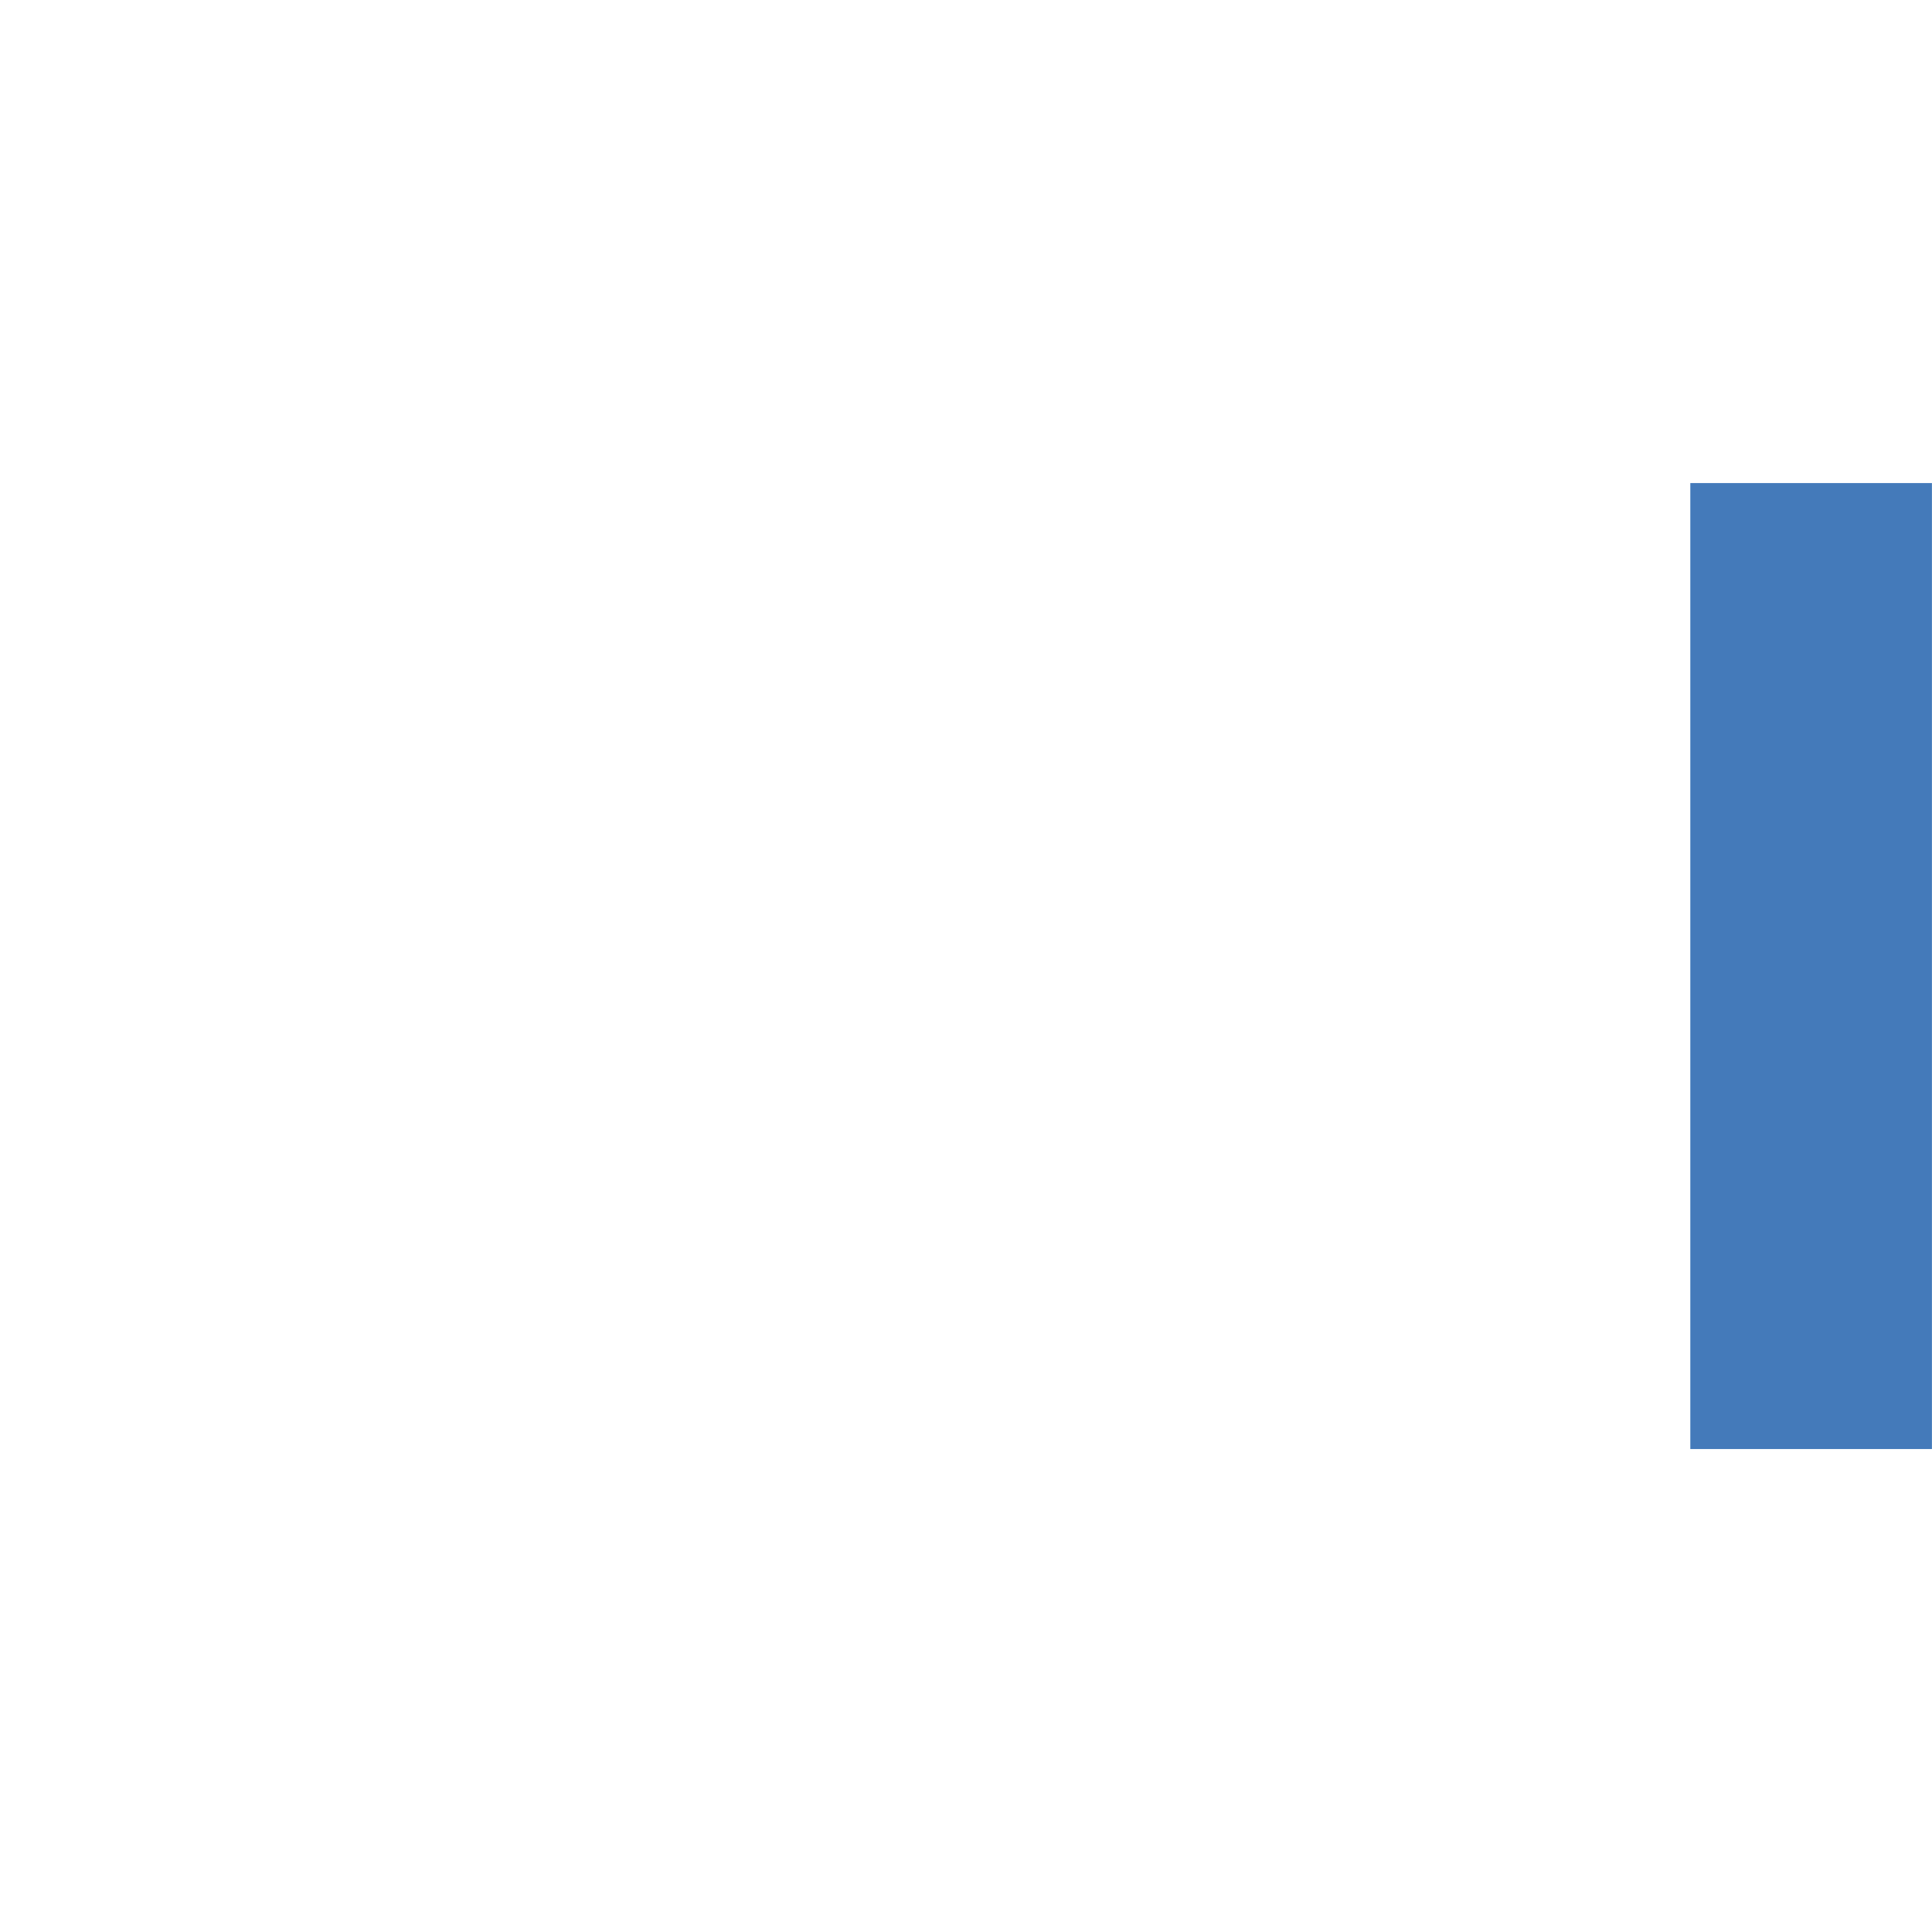
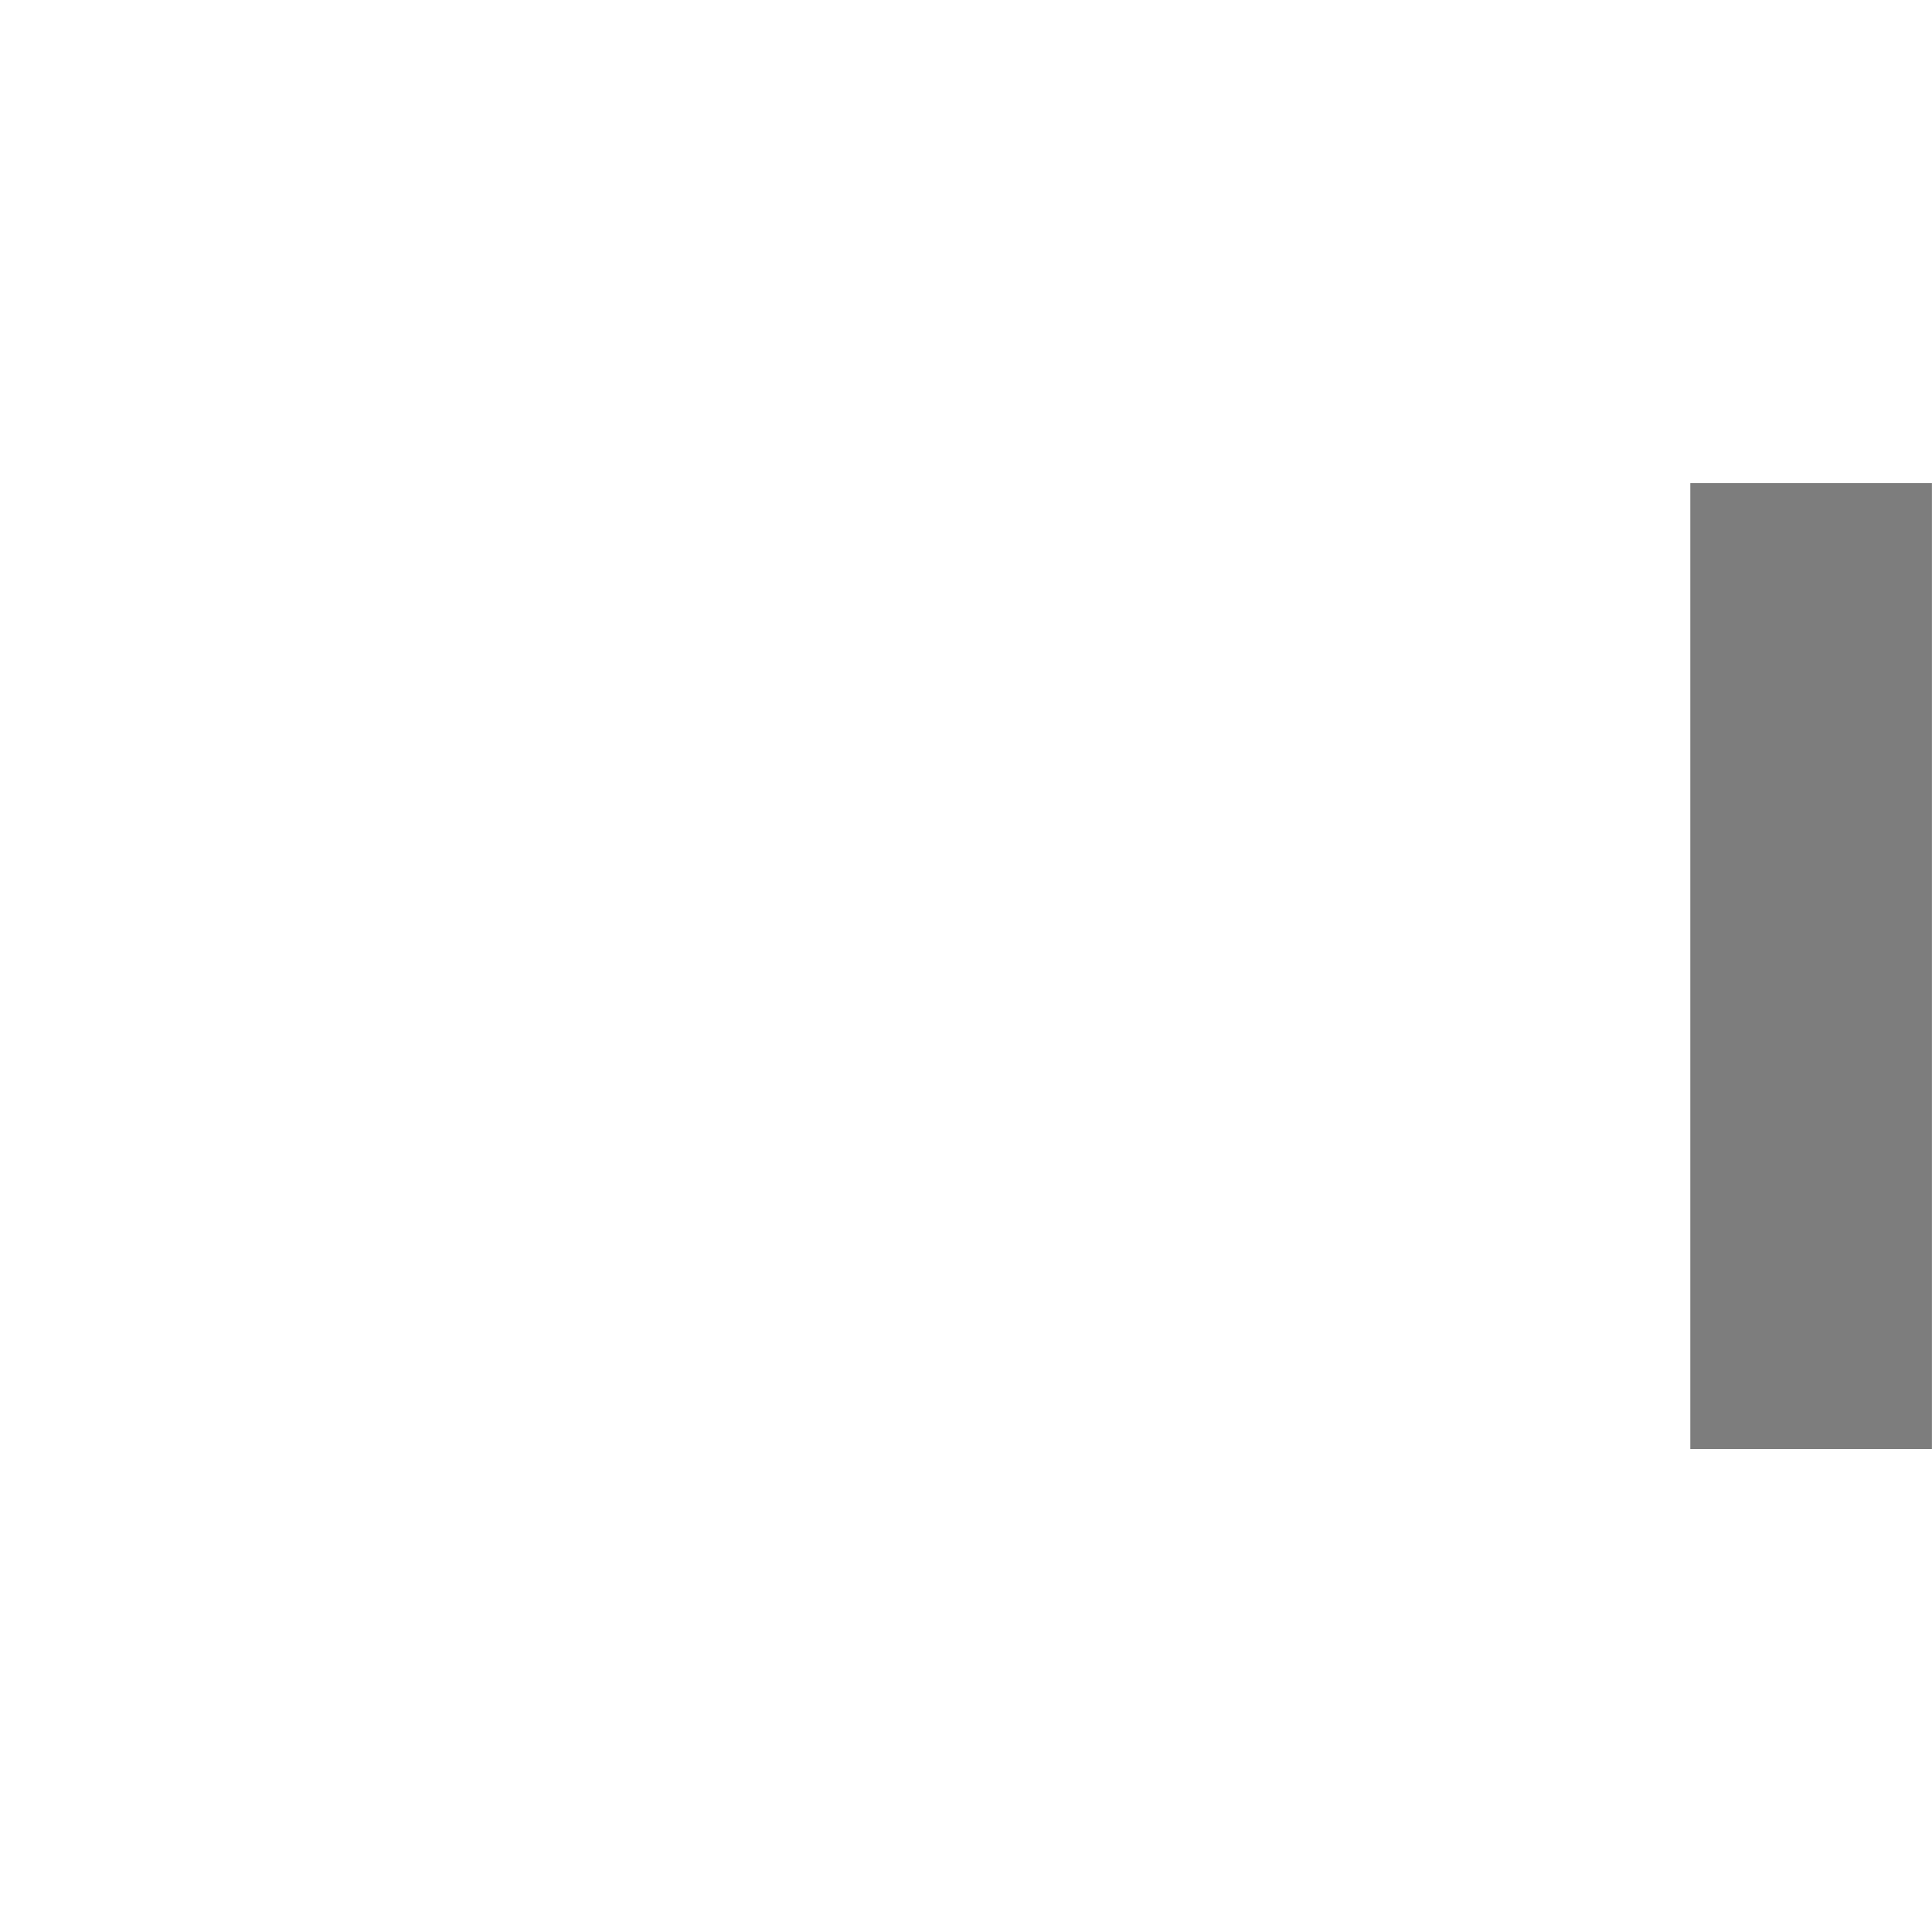
<svg xmlns="http://www.w3.org/2000/svg" xmlns:ns2="http://www.openswatchbook.org/uri/2009/osb" xmlns:xlink="http://www.w3.org/1999/xlink" width="16" height="16" id="svg7355" version="1.1">
  <defs id="defs7357">
    <radialGradient xlink:href="#linearGradient36429" id="radialGradient7461" gradientUnits="userSpaceOnUse" gradientTransform="matrix(1.011539,0,0,0.5758211,-0.3926219,71.83807)" cx="47.429" cy="167.168" fx="47.429" fy="167.168" r="37" />
    <linearGradient id="linearGradient36429">
-       <stop id="stop36431" offset="0" style="stop-color:#ffffff;stop-opacity:1;" />
-       <stop id="stop36433" offset="1" style="stop-color:#ffffff;stop-opacity:0;" />
+       <stop id="stop36431" offset="0" style="stop-color:#FFFFFF;stop-opacity:1;" />
+       <stop id="stop36433" offset="1" style="stop-color:#FFFFFF;stop-opacity:0;" />
    </linearGradient>
    <radialGradient xlink:href="#linearGradient36471" id="radialGradient7463" gradientUnits="userSpaceOnUse" gradientTransform="matrix(1.189155,0,0,0.5551325,-9.281289,36.12653)" cx="49.067" cy="242.504" fx="49.067" fy="242.504" r="37.007" />
    <linearGradient id="linearGradient36471">
-       <stop id="stop36473" offset="0" style="stop-color:#ffffff;stop-opacity:1;" />
-       <stop id="stop36475" offset="1" style="stop-color:#ffffff;stop-opacity:0;" />
+       <stop id="stop36473" offset="0" style="stop-color:#FFFFFF;stop-opacity:1;" />
+       <stop id="stop36475" offset="1" style="stop-color:#FFFFFF;stop-opacity:0;" />
    </linearGradient>
    <radialGradient r="37.007" fy="242.504" fx="49.067" cy="242.504" cx="49.067" gradientTransform="matrix(1.189155,0,0,0.1525213,-9.281289,132.5277)" gradientUnits="userSpaceOnUse" id="radialGradient7488" xlink:href="#linearGradient36471" />
    <linearGradient gradientTransform="translate(-1.3822986e-5,-8.634899)" xlink:href="#selected_bg_color" id="linearGradient4149" x1="167.066" y1="-12.234" x2="167.066" y2="-11" gradientUnits="userSpaceOnUse" />
    <linearGradient id="selected_bg_color" ns2:paint="solid">
-       <stop style="stop-color:#5294e2;stop-opacity:1;" offset="0" id="stop4147" />
+       <stop style="stop-color:#989898;stop-opacity:1;" offset="0" id="stop4147" />
    </linearGradient>
  </defs>
  <g id="layer1" transform="matrix(1.621328,0,0,1.621328,-431.6347,-376.5527)">
    <g style="display:inline" id="g30864" transform="translate(255.223,70.11809)">
      <rect style="display:inline;opacity:1;fill:url(#linearGradient4149);fill-opacity:1;stroke:none" id="rect4147-3" width="4.934" height="1.234" x="164.599" y="-20.868" rx="0" transform="matrix(0,1,-1,0,0,0)" />
      <rect style="display:inline;opacity:1;fill:#000000;fill-opacity:0.176;stroke:none" id="rect4147-9" width="4.934" height="1.234" x="164.599" y="-20.868" rx="0" transform="matrix(0,1,-1,0,0,0)" />
    </g>
  </g>
</svg>
